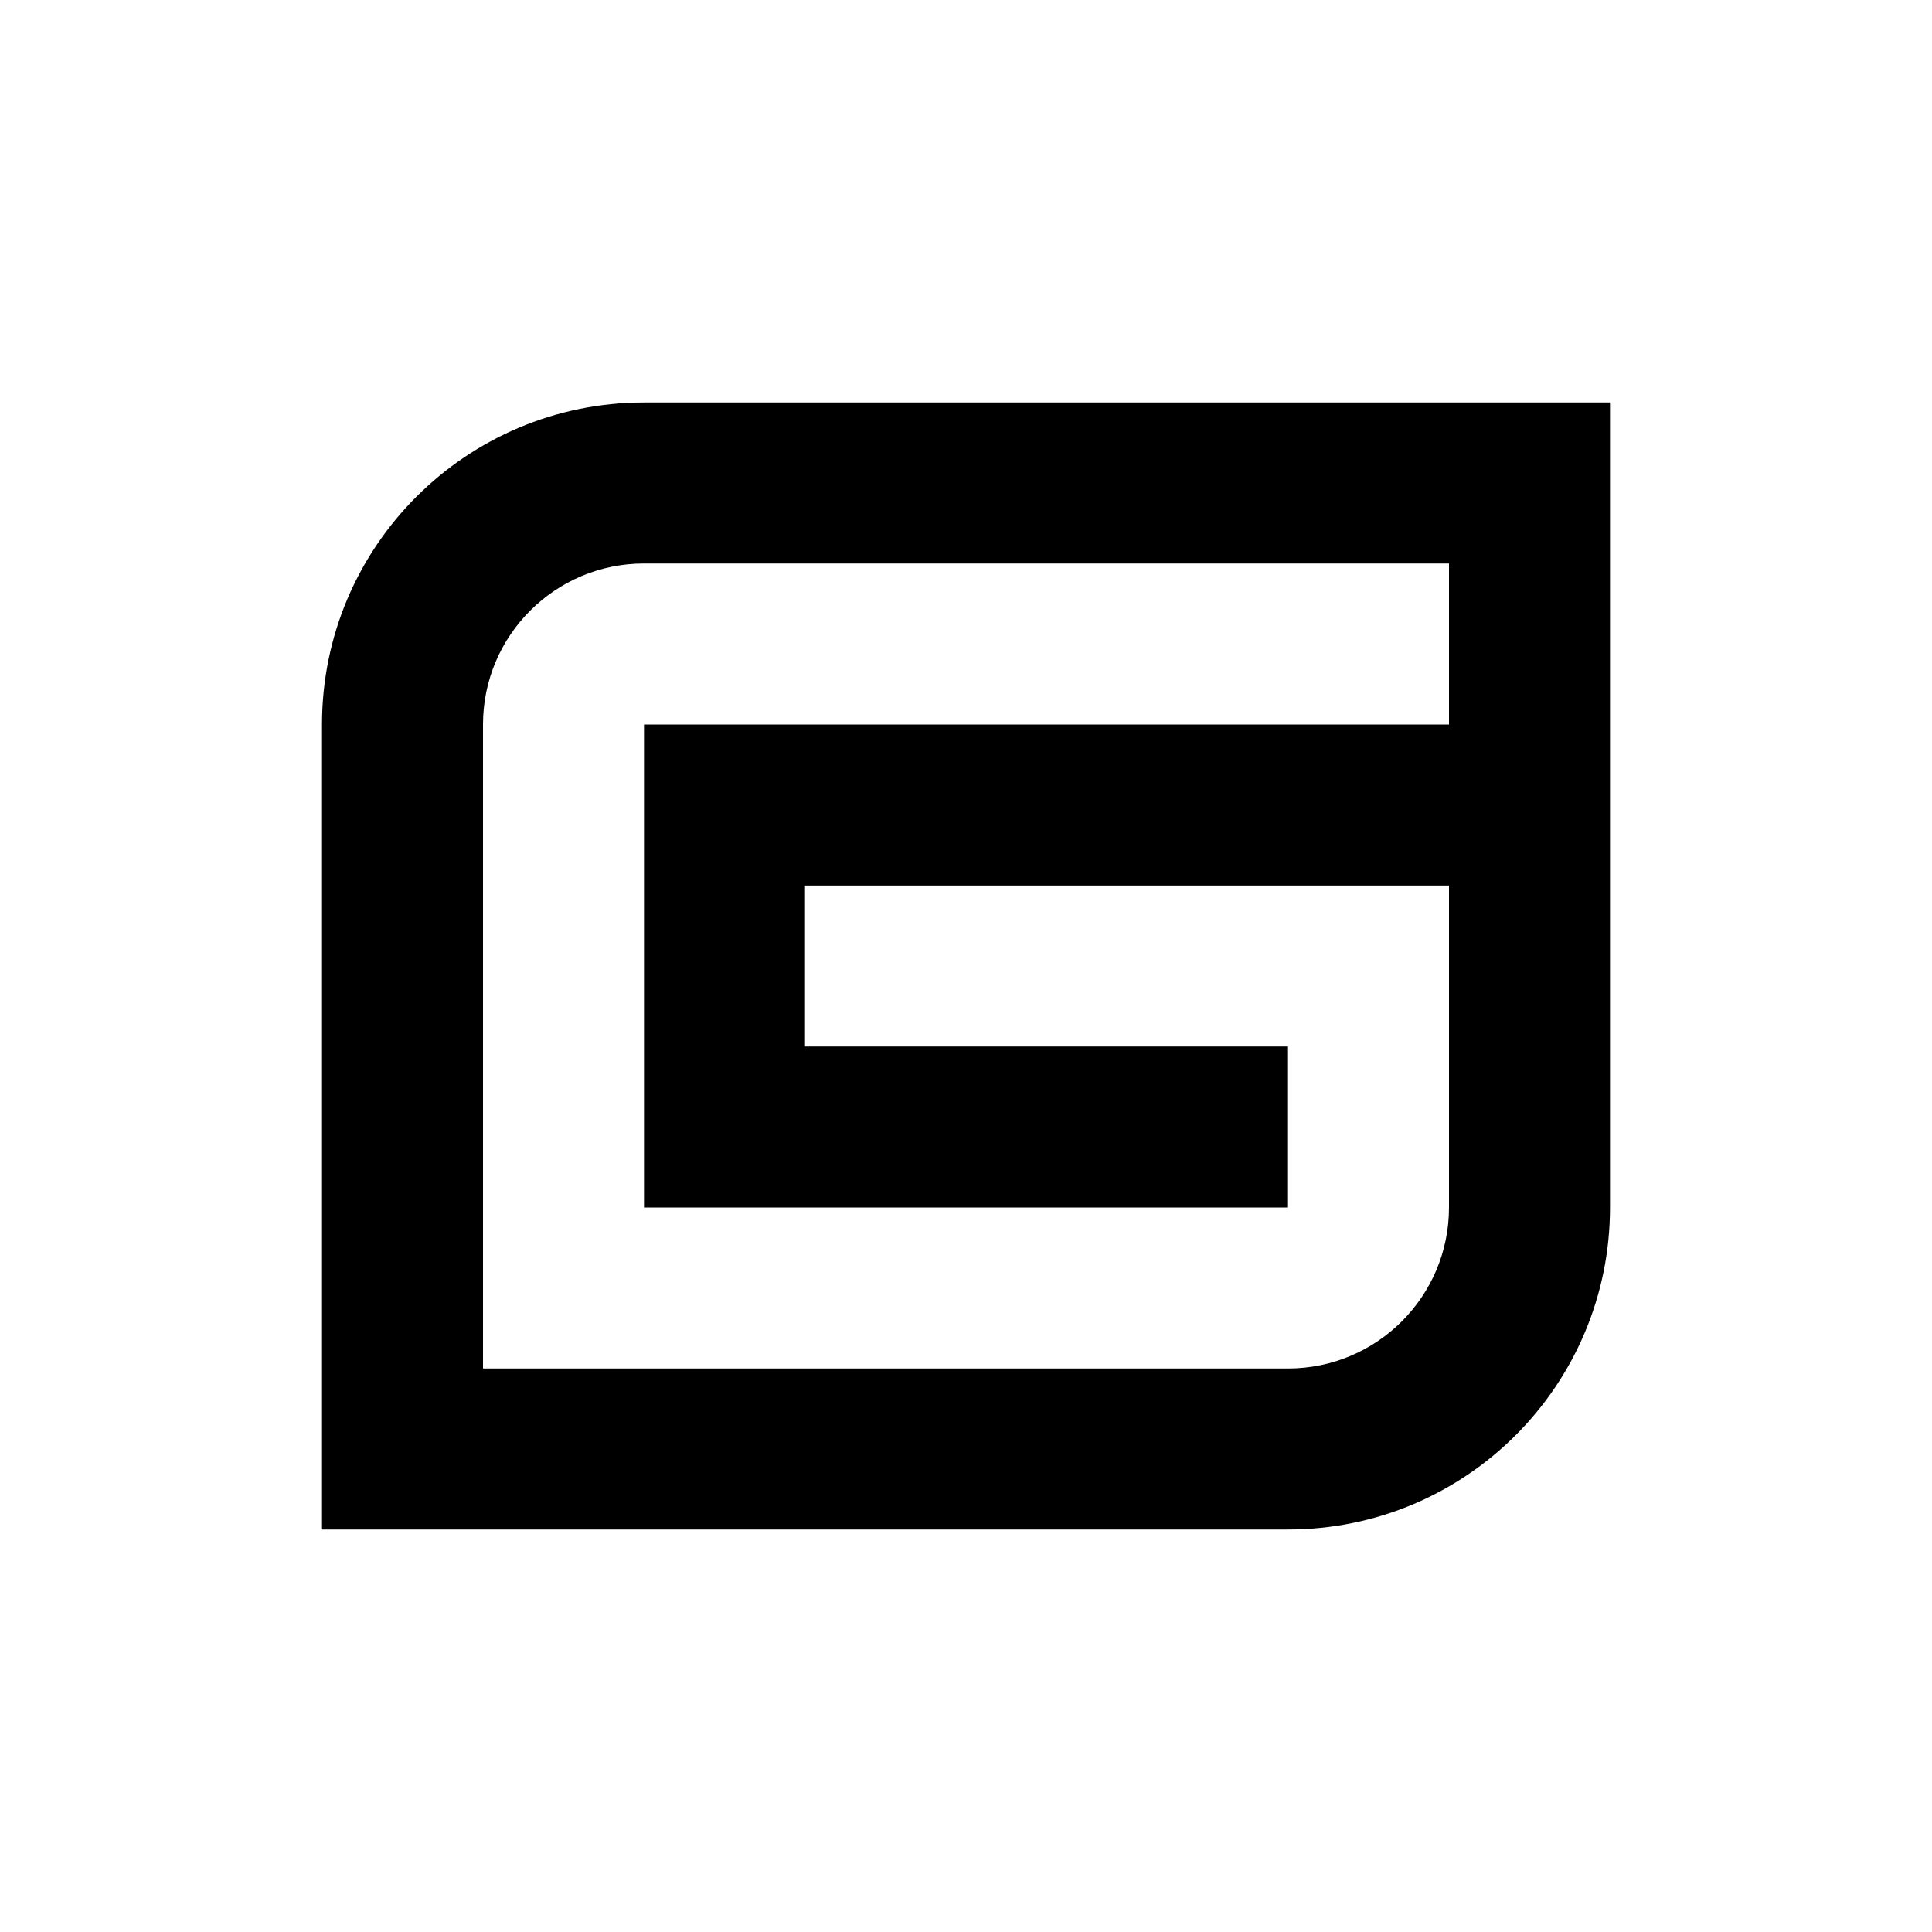
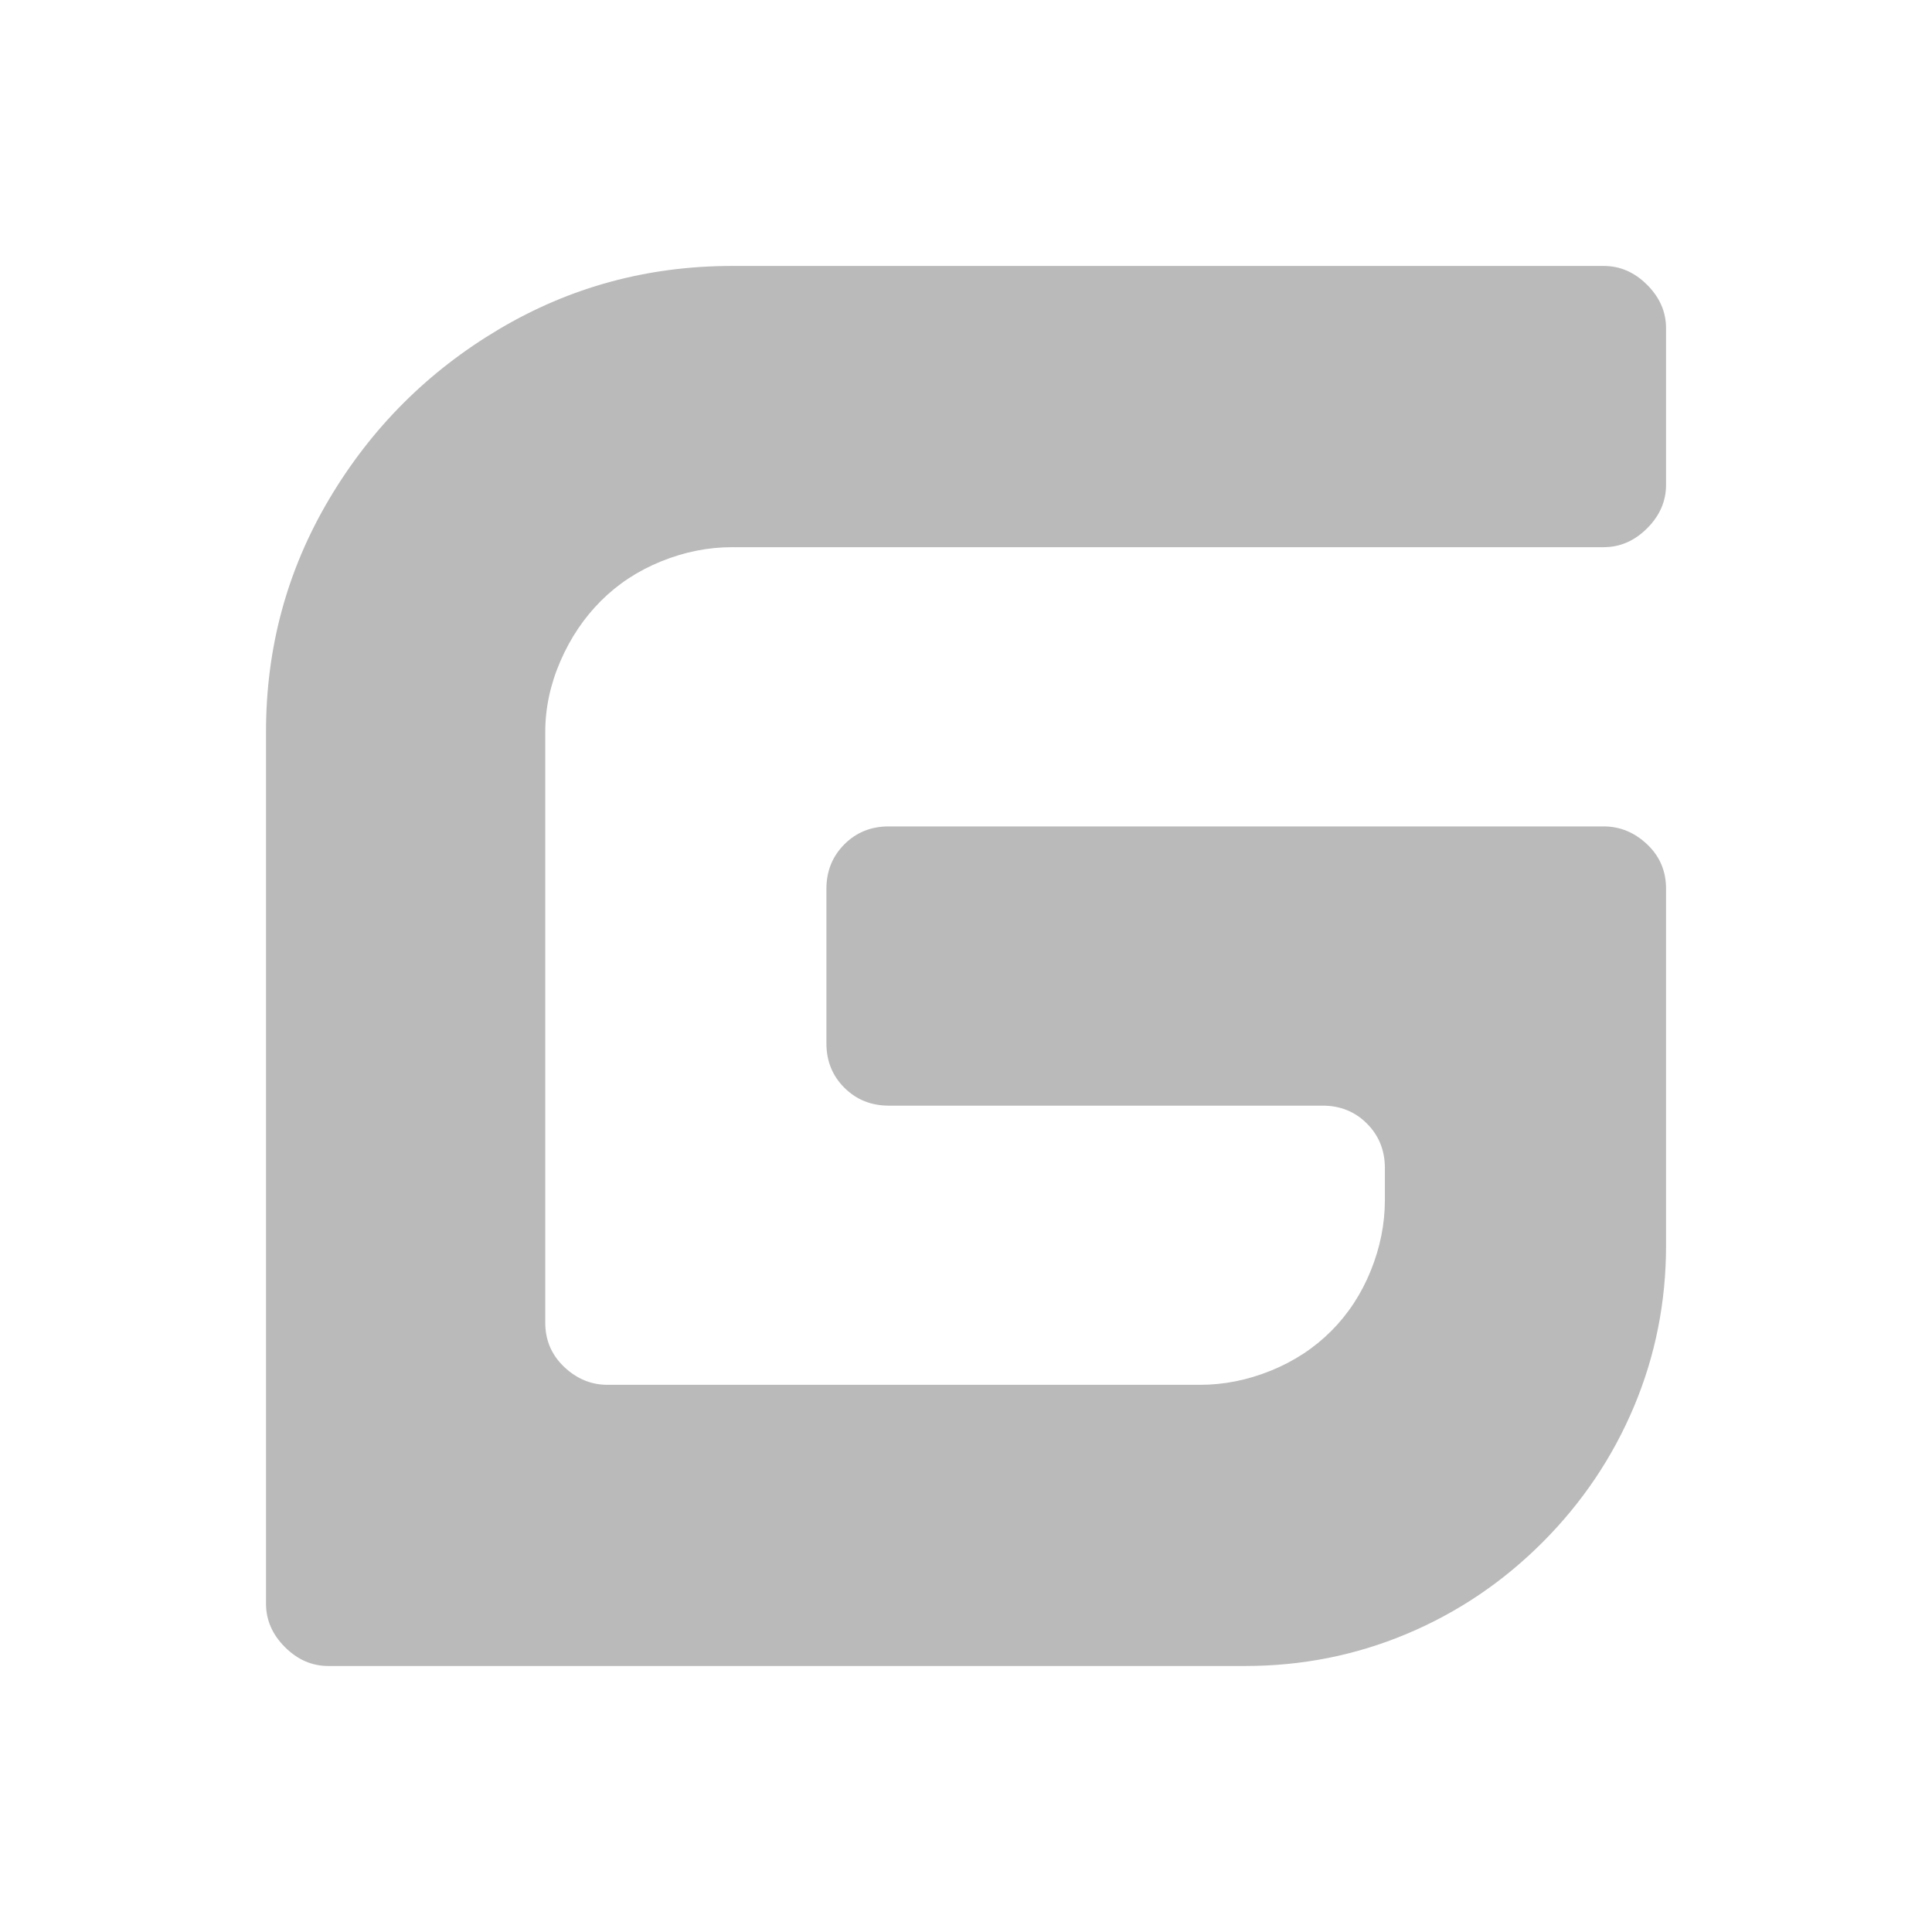
- <svg xmlns="http://www.w3.org/2000/svg" t="1706950555158" class="icon" viewBox="0 0 1024 1024" version="1.1" p-id="4581" width="200" height="200">
-   <path d="M341.333 213.333a170.667 170.667 0 0 0-170.667 170.667v426.667h512a170.667 170.667 0 0 0 170.667-170.667V213.333z m341.333 512H256V384a85.333 85.333 0 0 1 85.333-85.333h426.667v85.333H341.333v256h341.333v-85.333H426.667v-85.333h341.333v170.667a85.333 85.333 0 0 1-85.333 85.333z" p-id="4582" />
+ <svg xmlns="http://www.w3.org/2000/svg" t="1706951325718" class="icon" viewBox="0 0 1024 1024" version="1.1" p-id="2263" id="mx_n_1706951325719" width="200" height="200">
+   <path d="M850.016 438.016H471.008q-14.016 0-23.488 9.504t-9.504 23.488v82.016q0 14.016 9.504 23.488t23.488 9.504h230.016q14.016 0 23.488 9.504t9.504 23.488v16.992q0 19.008-7.488 37.504t-20.992 32-32 20.992-37.504 7.488h-314.016q-12.992 0-23.008-9.504t-10.016-23.488v-312.992q0-19.008 8-37.504t21.504-32 32-20.992 37.504-7.488h462.016q12.992 0 23.008-10.016t10.016-23.008V173.984q0-12.992-10.016-23.008t-23.008-10.016H388q-67.008 0-123.488 33.504T174.496 264.48t-33.504 123.488v462.016q0 12.992 10.016 23.008t23.008 10.016h486.016q44.992 0 85.504-16.992t72-48.512 48.512-72 16.992-85.504v-188.992q0-14.016-10.016-23.488t-23.008-9.504z" p-id="2264" fill="#bababa" />
</svg>
